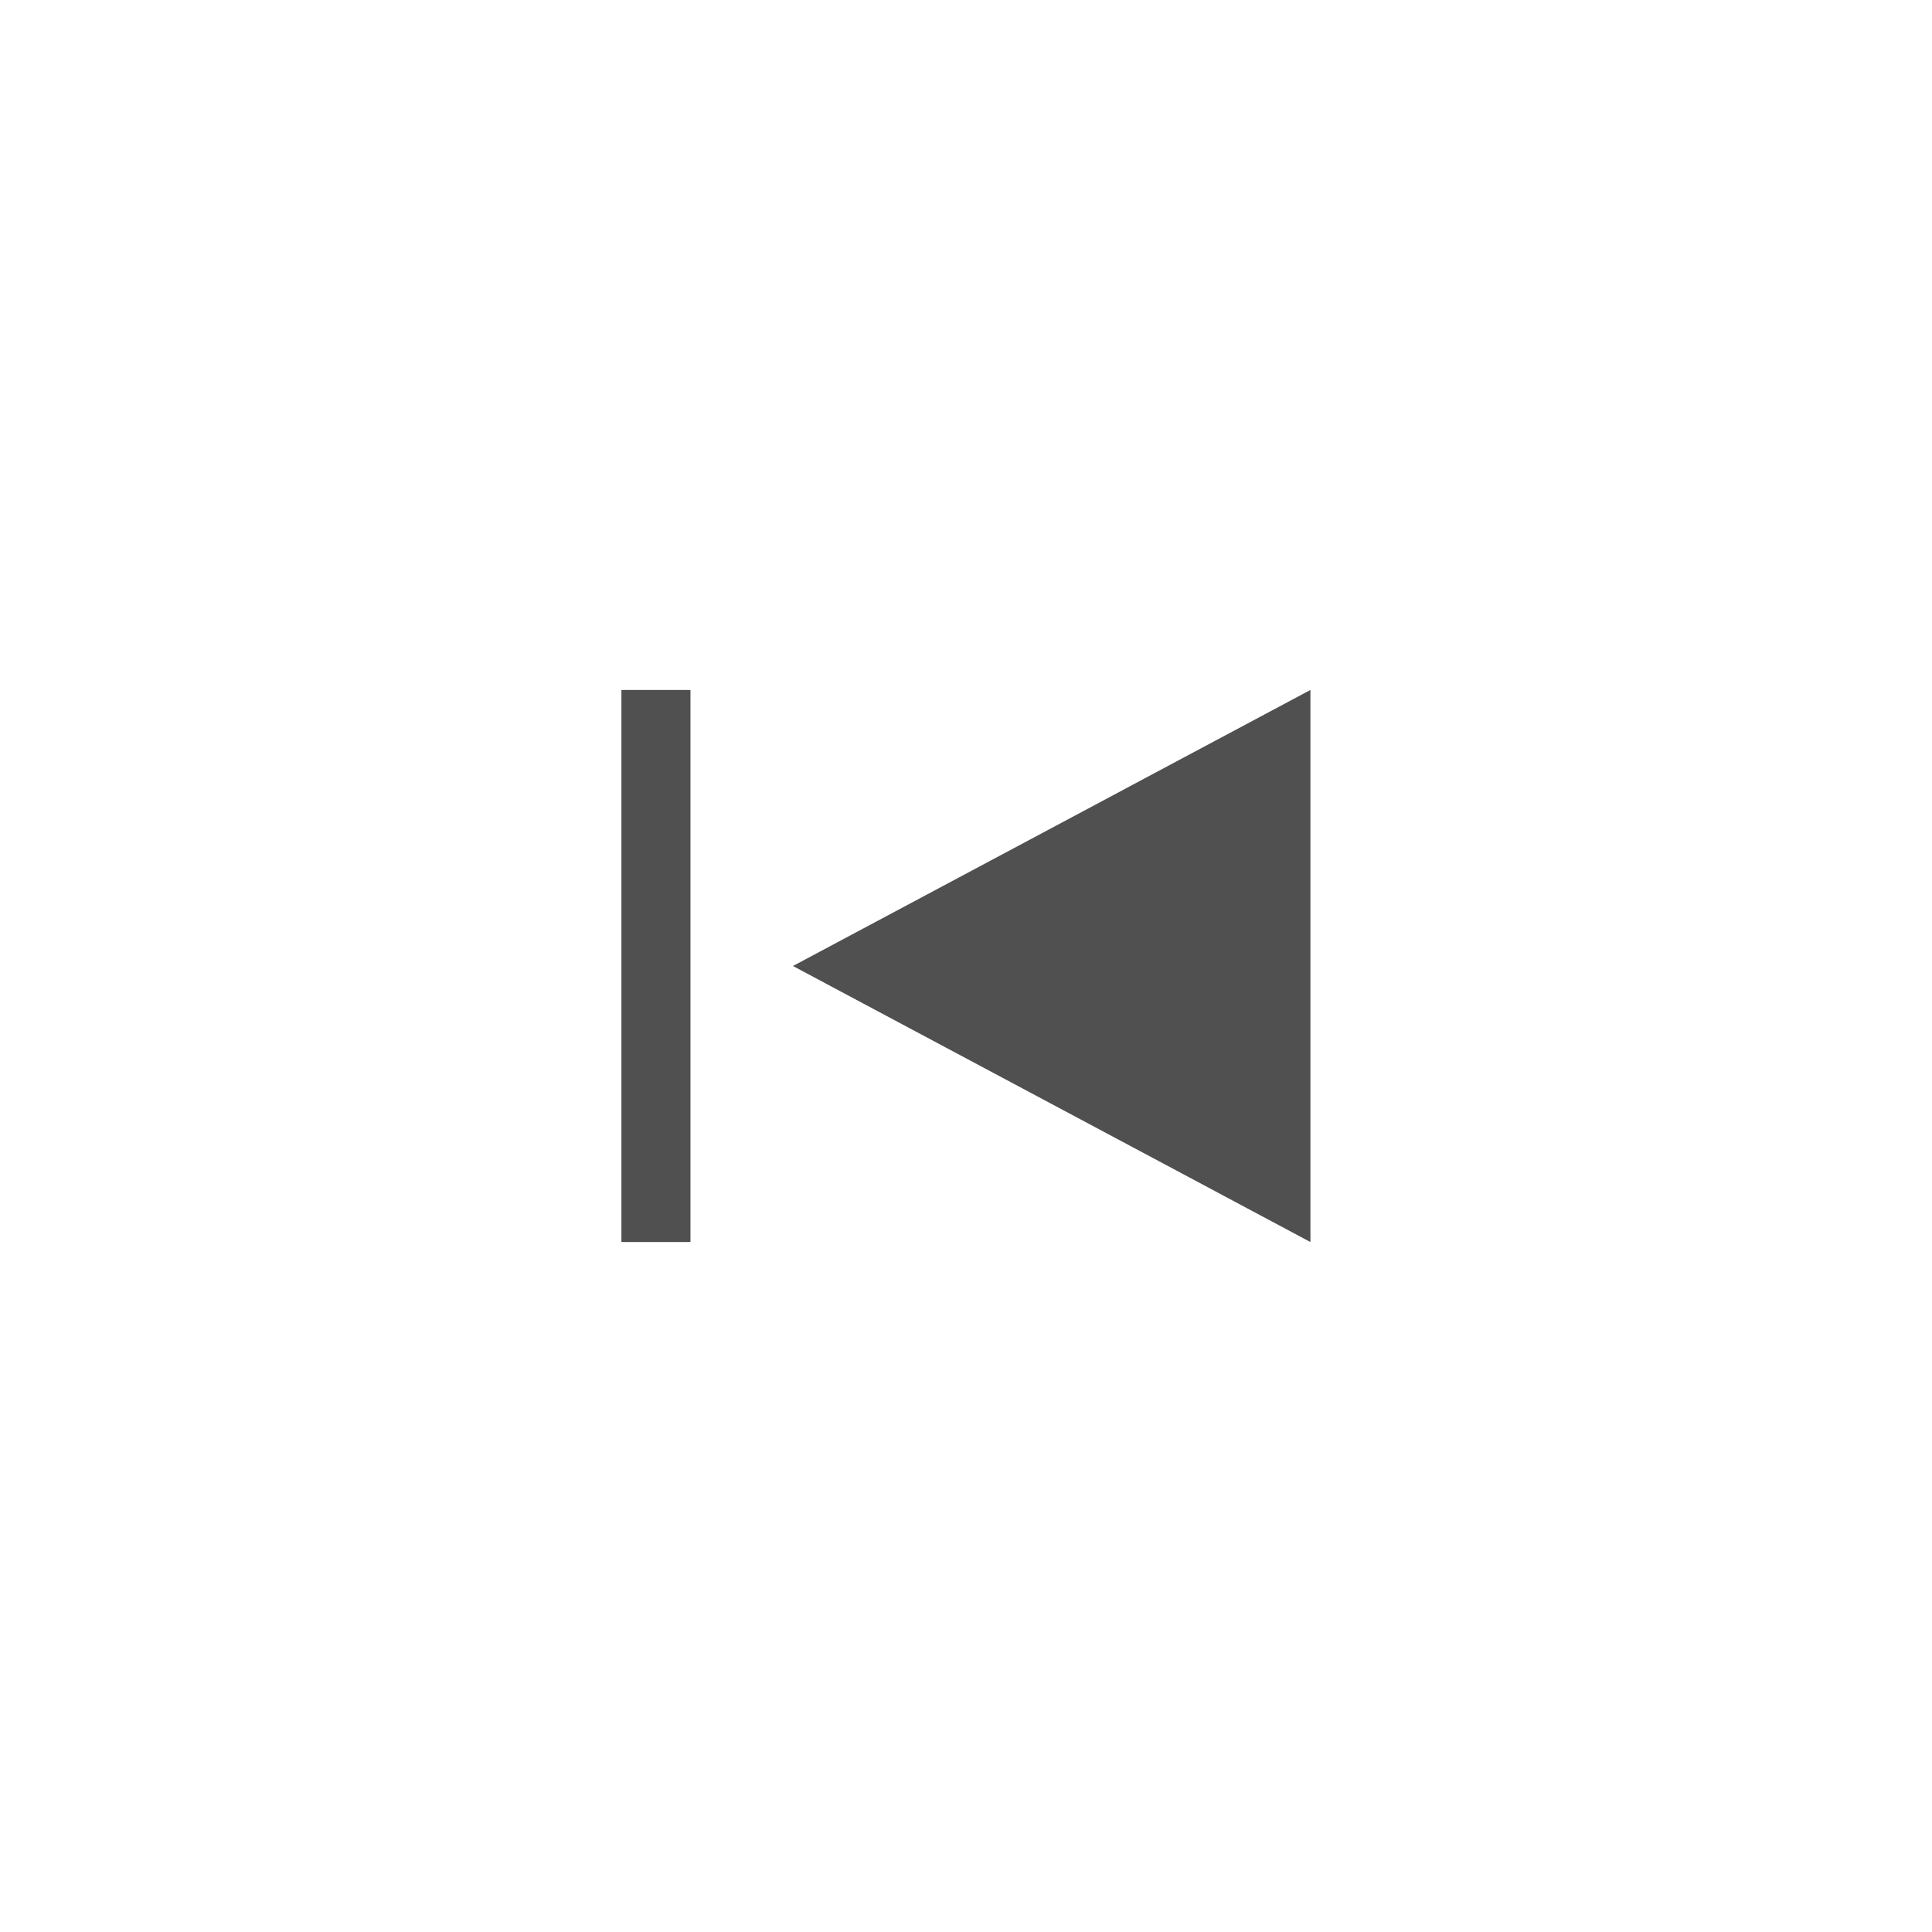
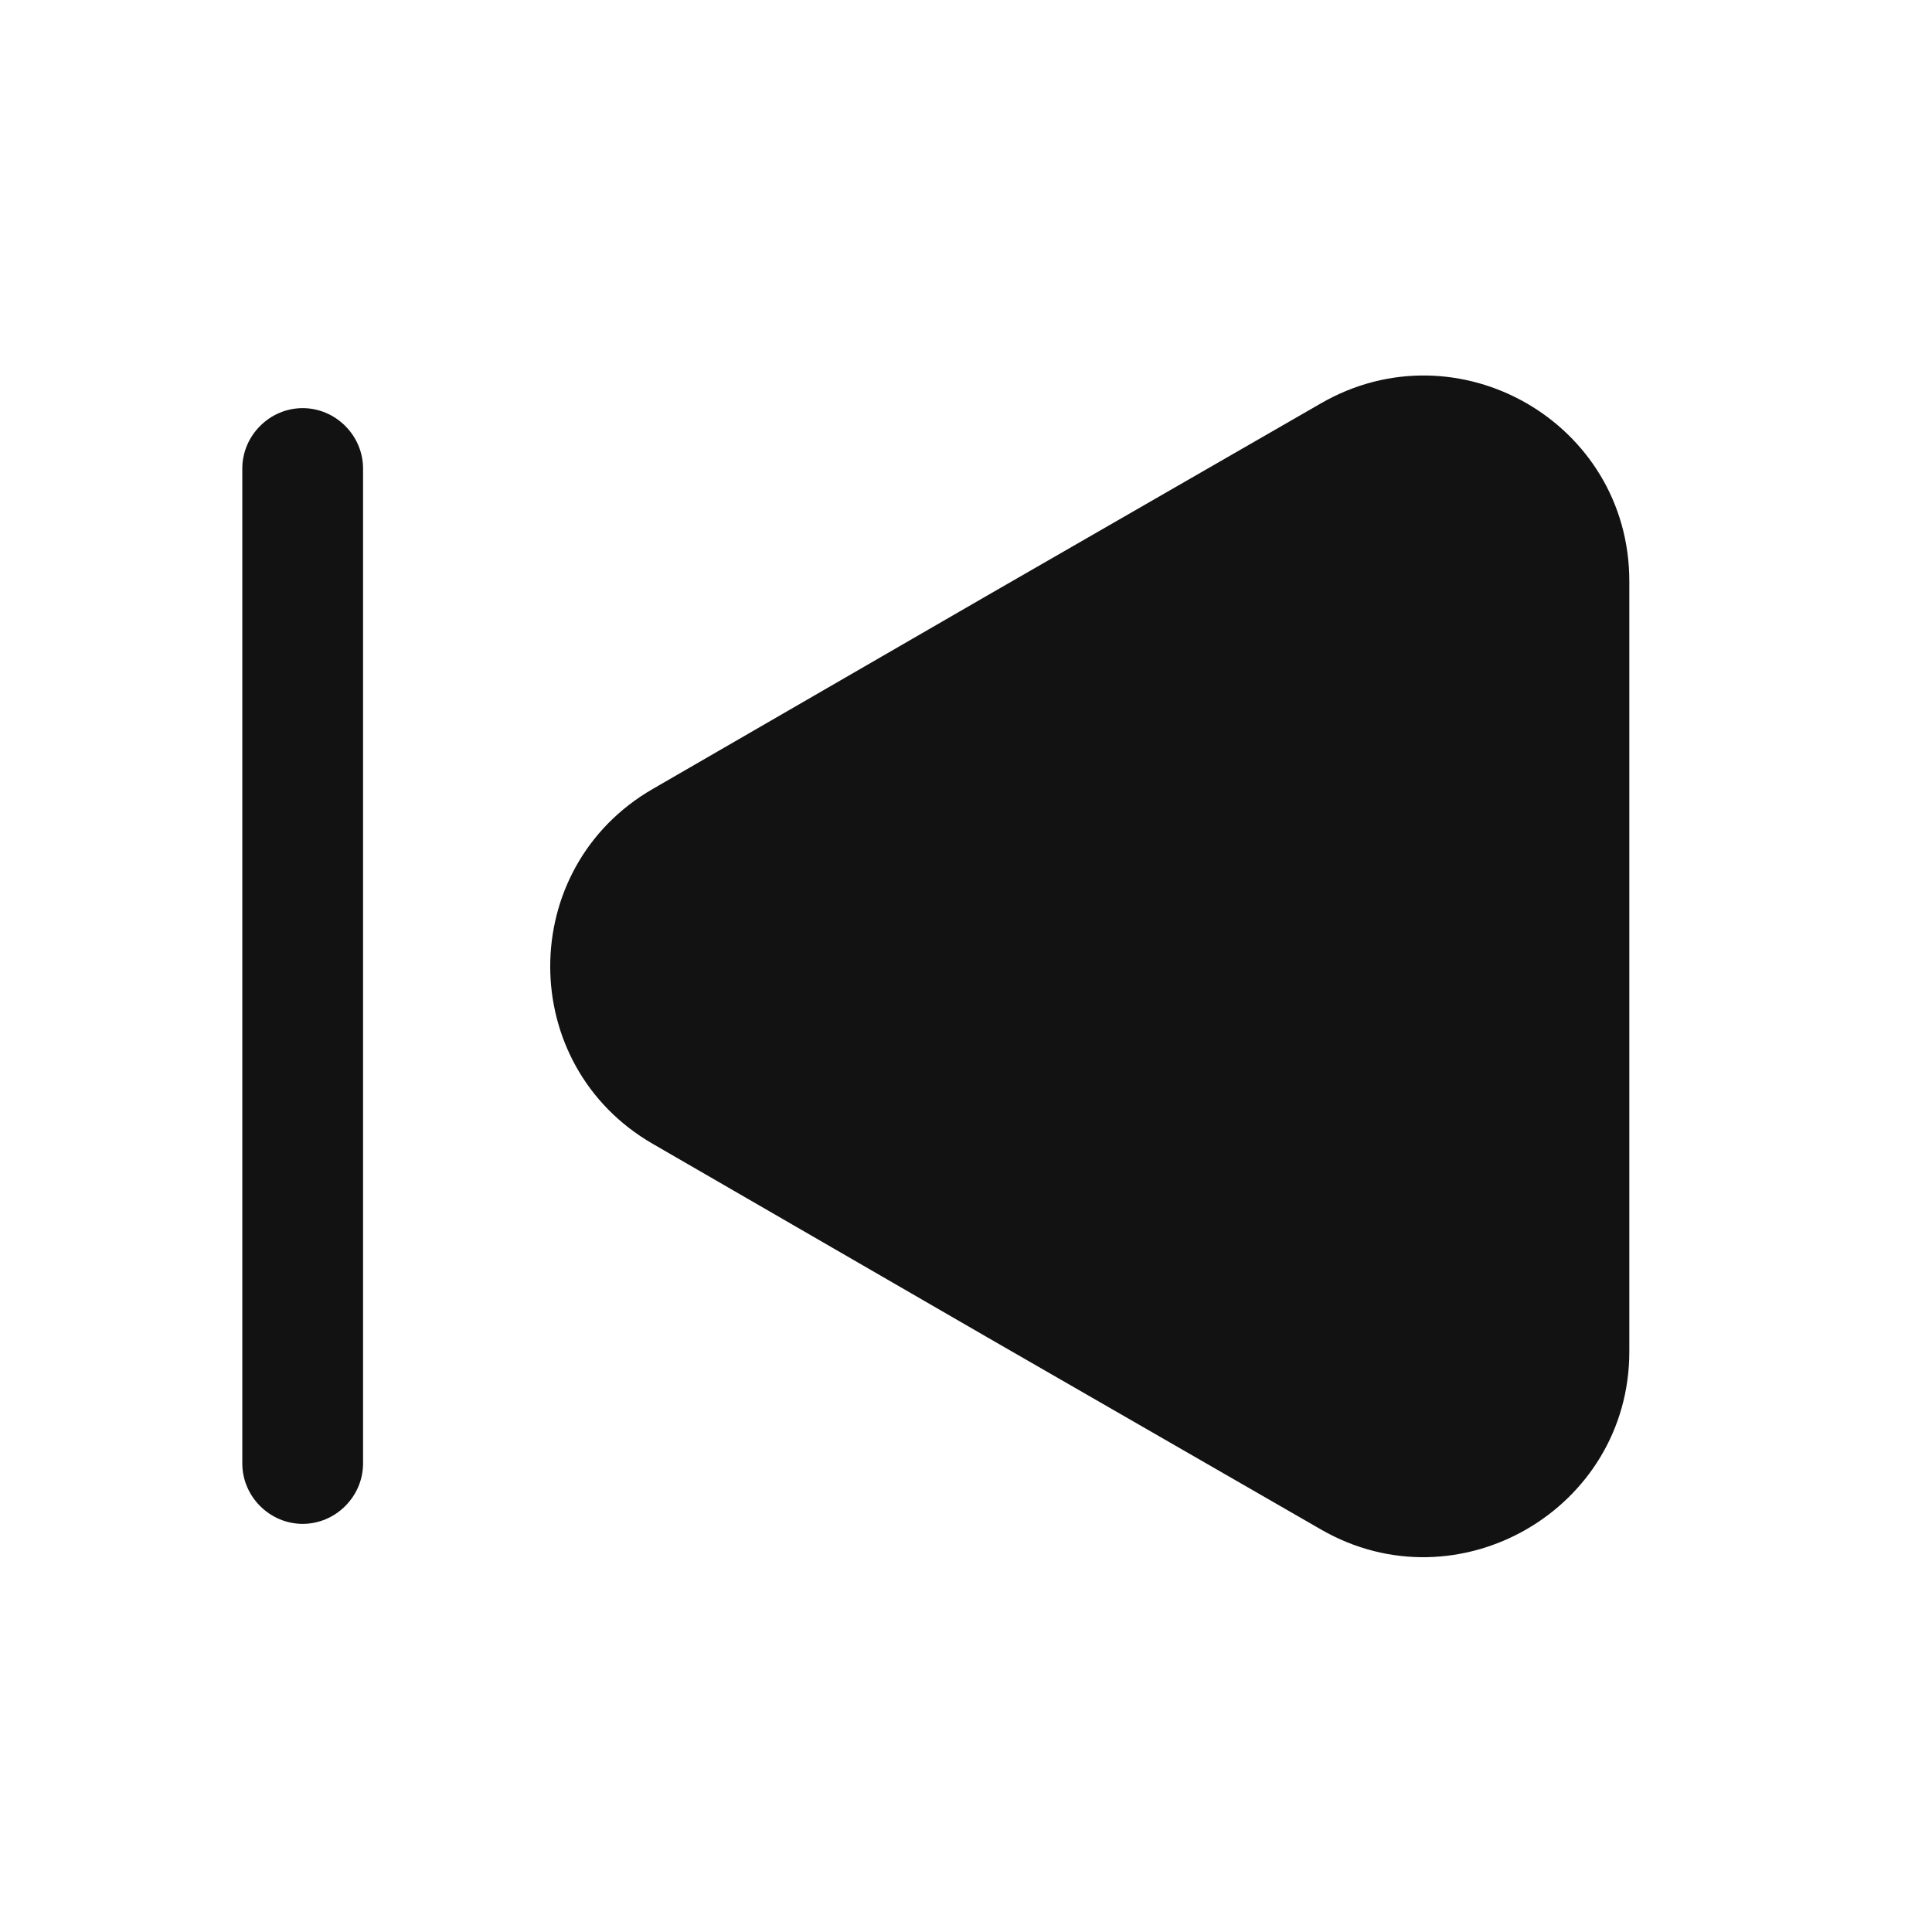
- <svg xmlns="http://www.w3.org/2000/svg" id="Layer_2" viewBox="0 0 120.88 120.88">
-   <defs>
-     <style>.cls-1{fill:#505050;}.cls-2{fill:none;}</style>
-   </defs>
-   <g id="Layer_1-2">
-     <g>
-       <g id="Ellipse_7-2">
-         <circle class="cls-2" cx="60.44" cy="60.44" r="60.44" />
-         <circle class="cls-2" cx="60.44" cy="60.44" r="59.9" />
-       </g>
-       <g>
-         <path id="Polygon_1" class="cls-1" d="M81.99,43.17v34.54s-32.38-17.27-32.38-17.27l32.38-17.27Z" />
-         <rect class="cls-1" x="38.88" y="43.17" width="4.32" height="34.54" transform="translate(82.08 120.88) rotate(180)" />
-       </g>
-     </g>
-   </g>
+ <svg xmlns="http://www.w3.org/2000/svg" width="24" height="24" viewBox="0 0 24 24" fill="none">
+   <path d="M20.24 7.22V16.79C20.24 18.75 18.11 19.98 16.41 19L12.26 16.61L8.11 14.21C6.41 13.23 6.41 10.78 8.11 9.8L12.26 7.4L16.41 5.01C18.11 4.03 20.24 5.25 20.24 7.22Z" fill="#121212" />
+   <path d="M3.76 18.93C3.35 18.93 3.01 18.59 3.01 18.18V5.82C3.01 5.41 3.35 5.07 3.76 5.07C4.17 5.07 4.51 5.41 4.51 5.82V18.18C4.51 18.59 4.17 18.93 3.76 18.93Z" fill="#121212" />
</svg>
